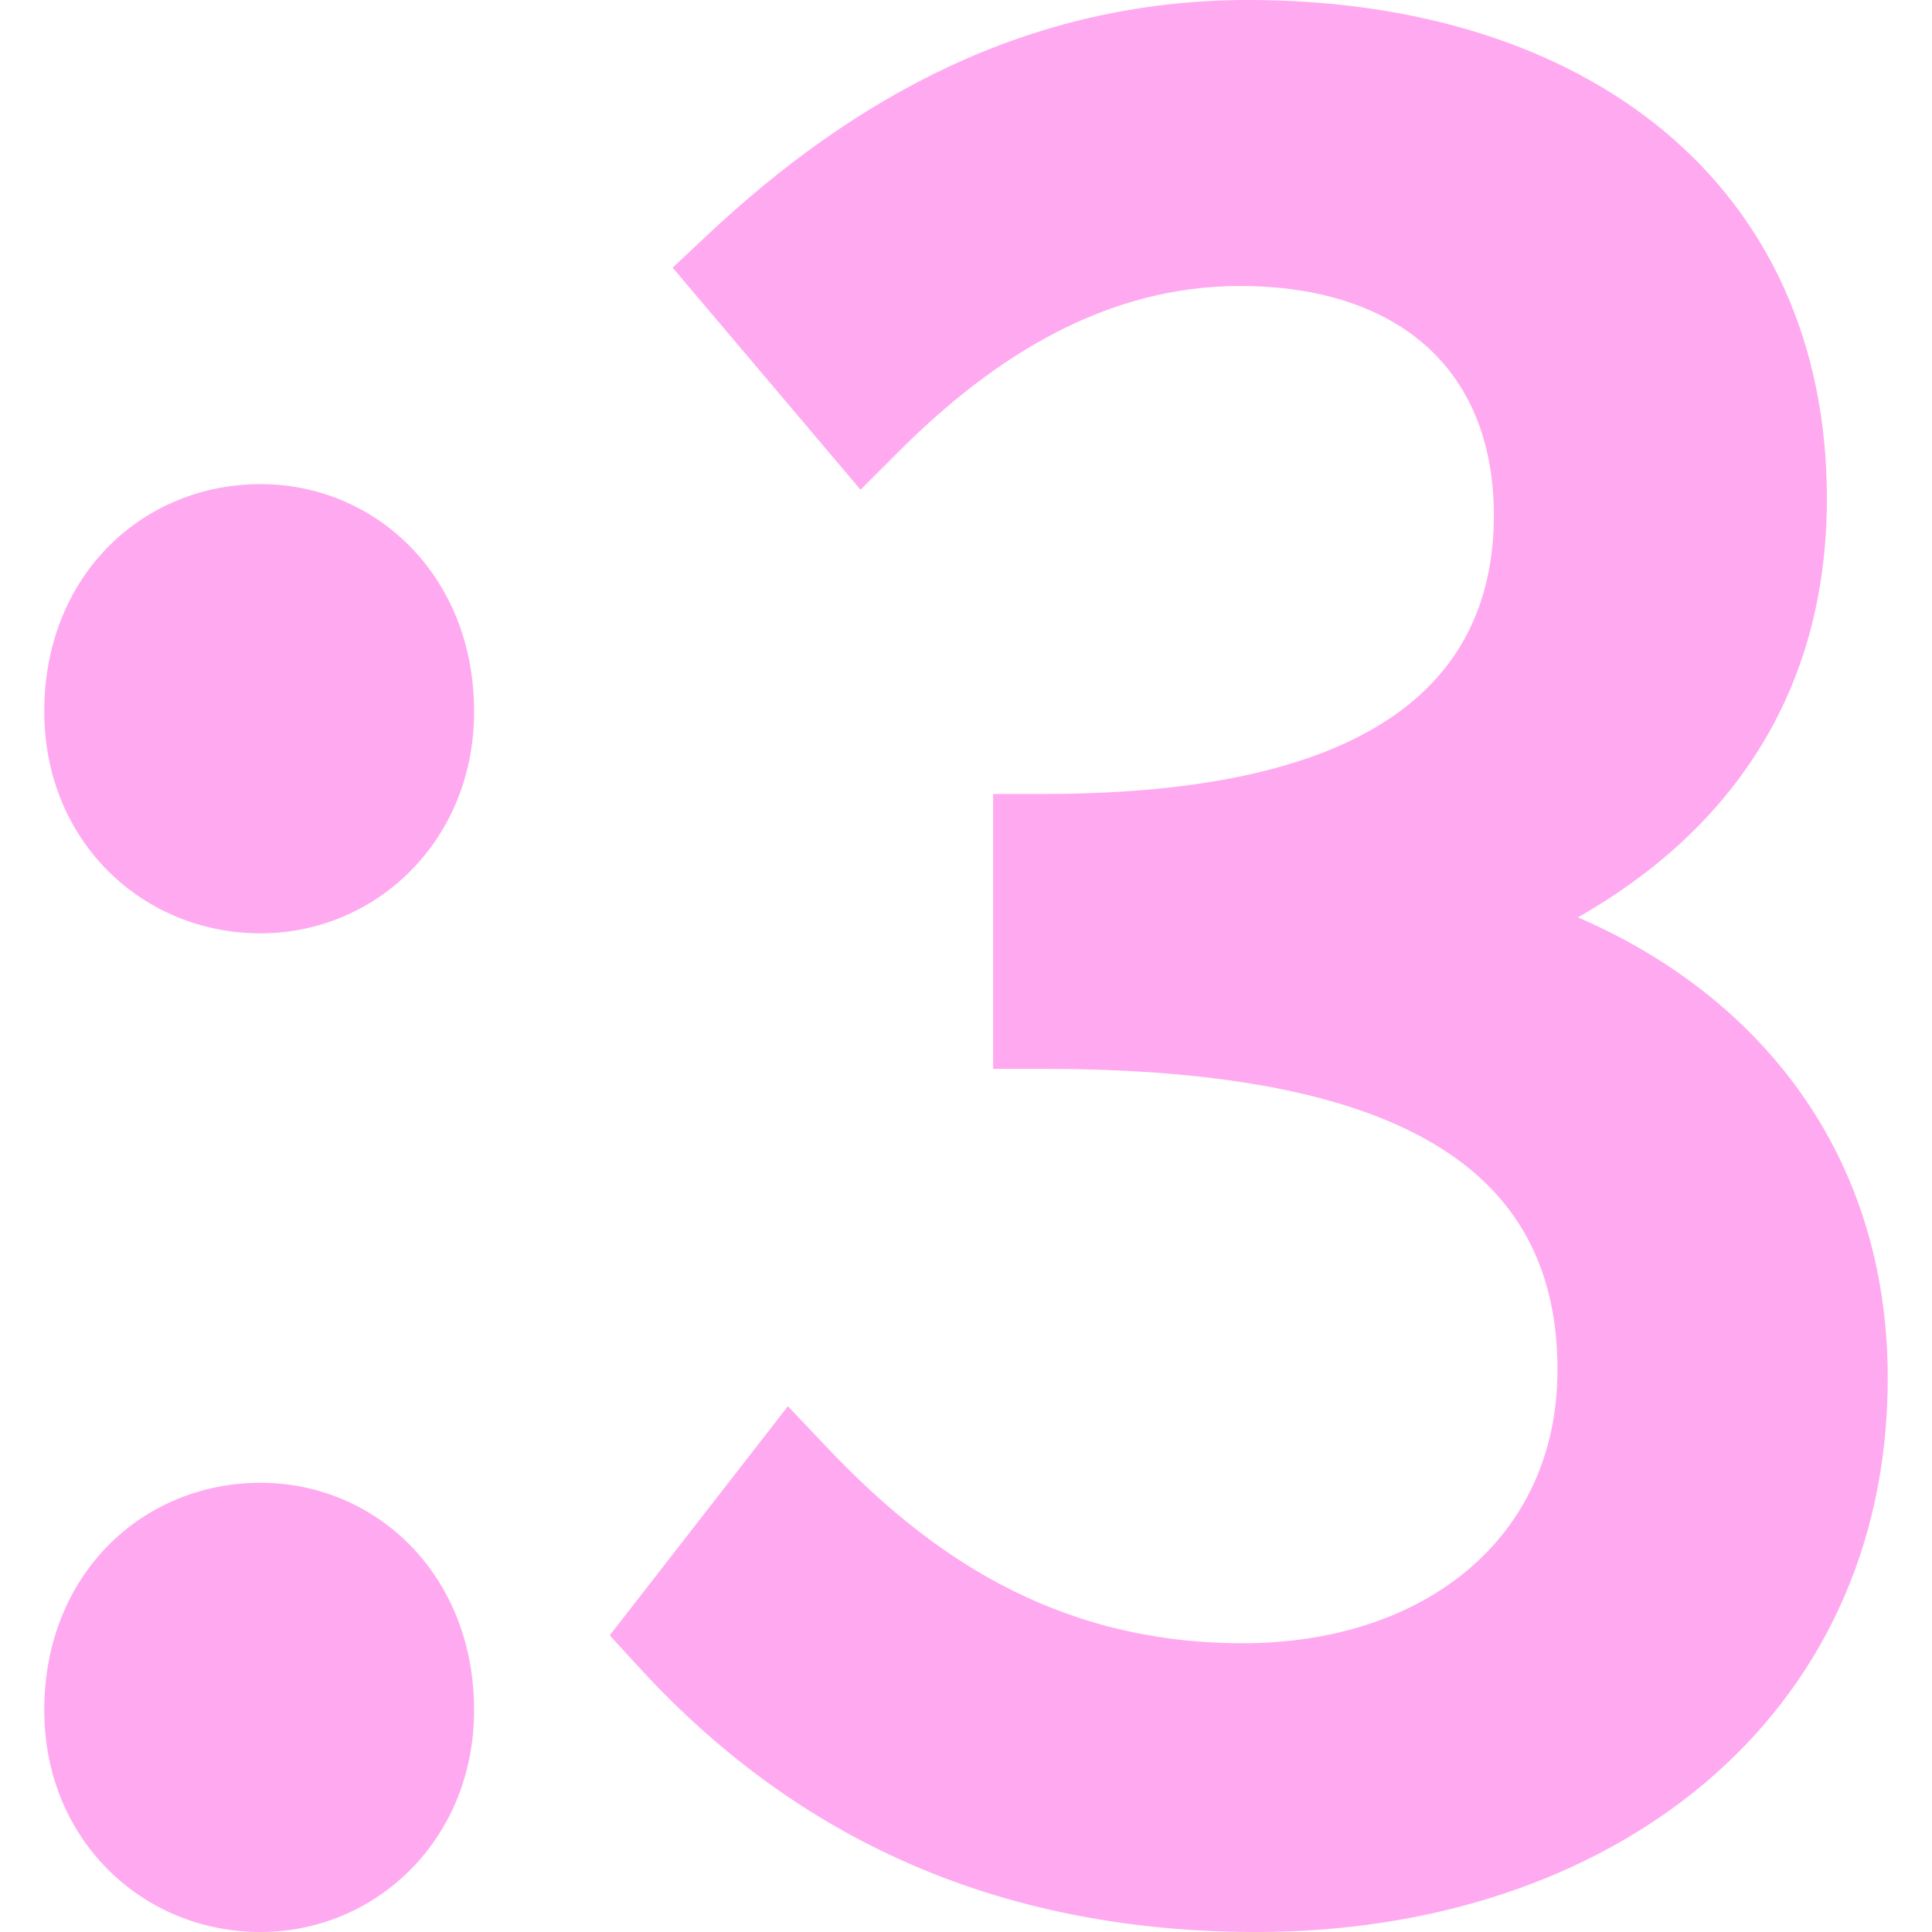
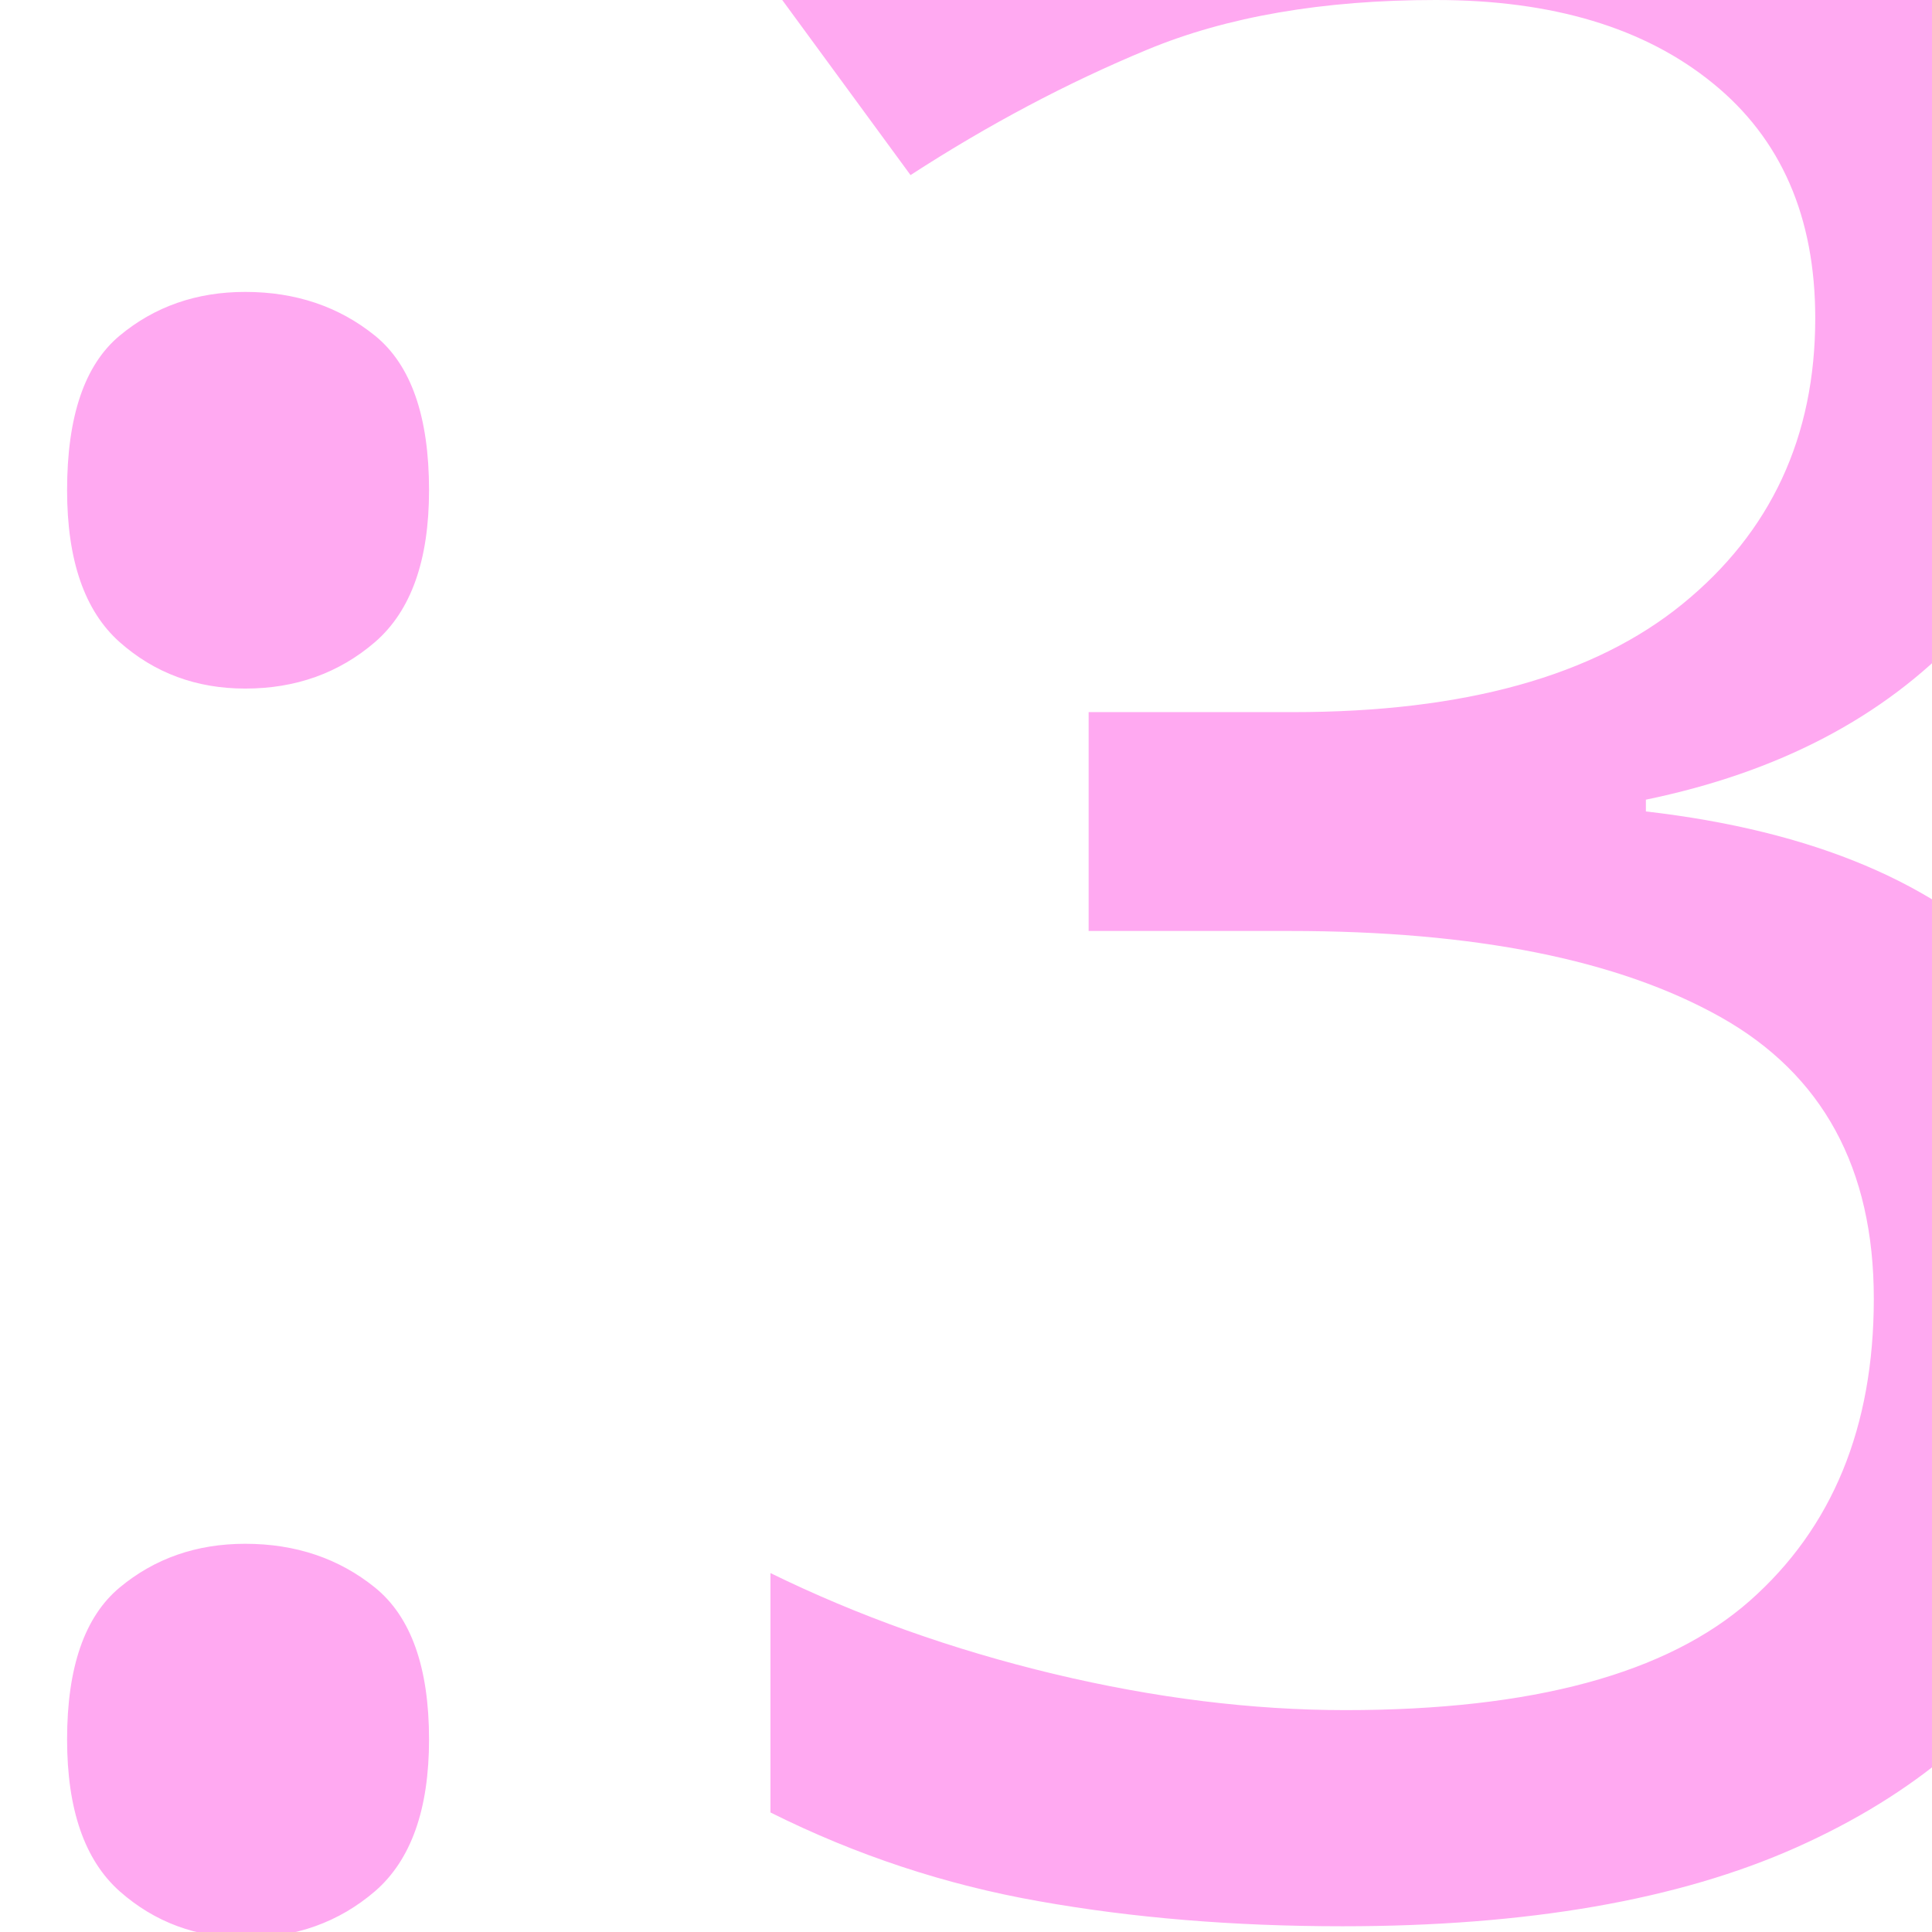
<svg xmlns="http://www.w3.org/2000/svg" width="100%" height="100%" viewBox="0 0 100 100" version="1.1" xml:space="preserve" style="fill-rule:evenodd;clip-rule:evenodd;stroke-linejoin:round;stroke-miterlimit:2;">
  <rect id="favicon" x="0" y="0" width="100" height="100" style="fill:none;" />
  <g id="favicon1">
-     <path d="M13.487,48.309c-6.134,-0 -11.196,-4.791 -11.196,-11.482c0,-7.036 5.086,-11.769 11.196,-11.769c5.935,0 11.052,4.721 11.052,11.769c0,6.703 -5.093,11.482 -11.052,11.482Zm-0,51.691c-6.134,0 -11.196,-4.791 -11.196,-11.482c0,-7.036 5.086,-11.769 11.196,-11.769c5.935,0 11.052,4.721 11.052,11.769c0,6.704 -5.093,11.482 -11.052,11.482Zm68.187,-52.517c9.332,4.026 16.035,12.191 16.035,23.852c-0,17.675 -14.374,28.665 -32.674,28.665c-15.543,0 -25.439,-6.572 -31.991,-13.733l-1.484,-1.622l9.222,-11.858l2.085,2.196c5.008,5.27 11.569,10.071 21.452,10.071c9.421,0 16.296,-5.461 16.296,-14.148c0,-9.752 -7.103,-15.581 -26.606,-15.581l-2.604,0l-0,-14.23l2.604,0c17.216,0 23.313,-5.954 23.313,-14.435c0,-3.623 -1.163,-6.599 -3.384,-8.644c-2.298,-2.117 -5.651,-3.213 -9.762,-3.213c-6.89,-0 -12.693,3.605 -17.632,8.544l-2.002,2.002l-9.726,-11.495l1.803,-1.693c7.486,-7.028 16.528,-12.161 27.986,-12.161c17.522,0 29.954,9.542 29.954,25.801c-0,10.074 -4.995,17.184 -12.885,21.682Z" style="fill:#ffa9f1;" />
+     <g transform="matrix(151.057,0,0,151.057,105.287,98.1873)" />
+     <text x="-7.402px" y="98.187px" style="font-family:'SourceSansPro-Regular', 'Source Sans Pro';font-size:151.057px;fill:#ffa9f1;">:3</text>
  </g>
</svg>
